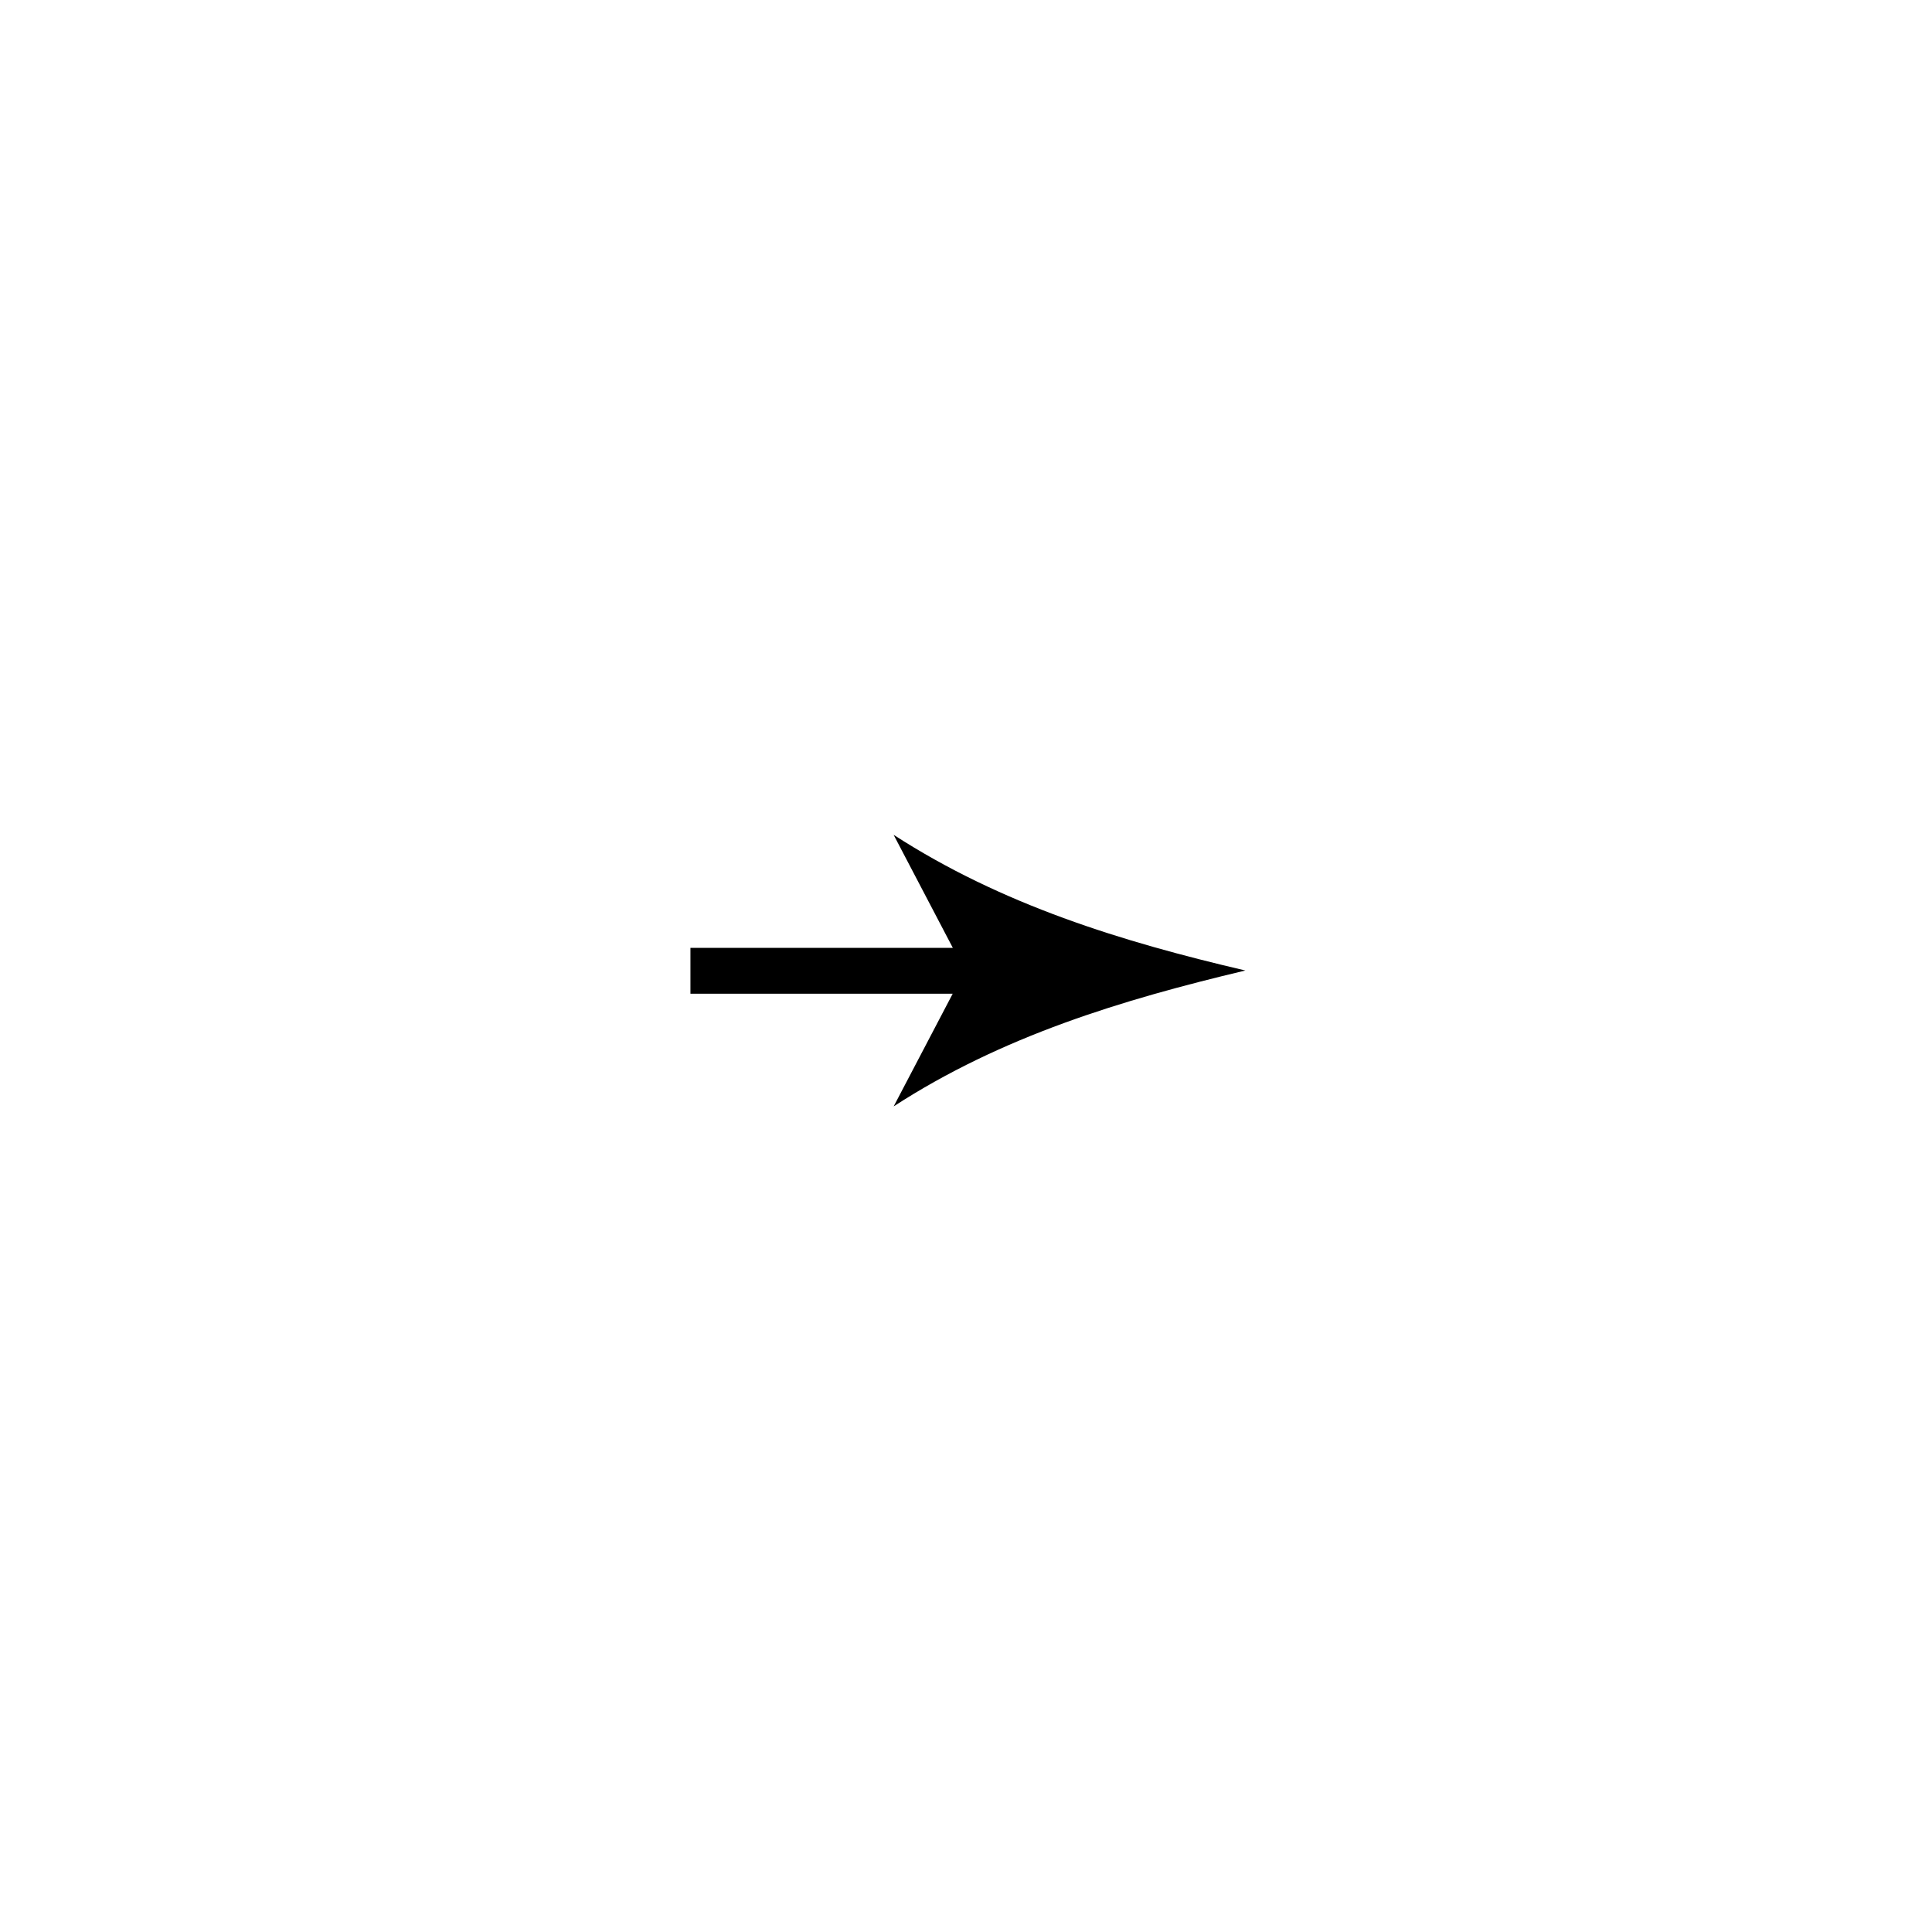
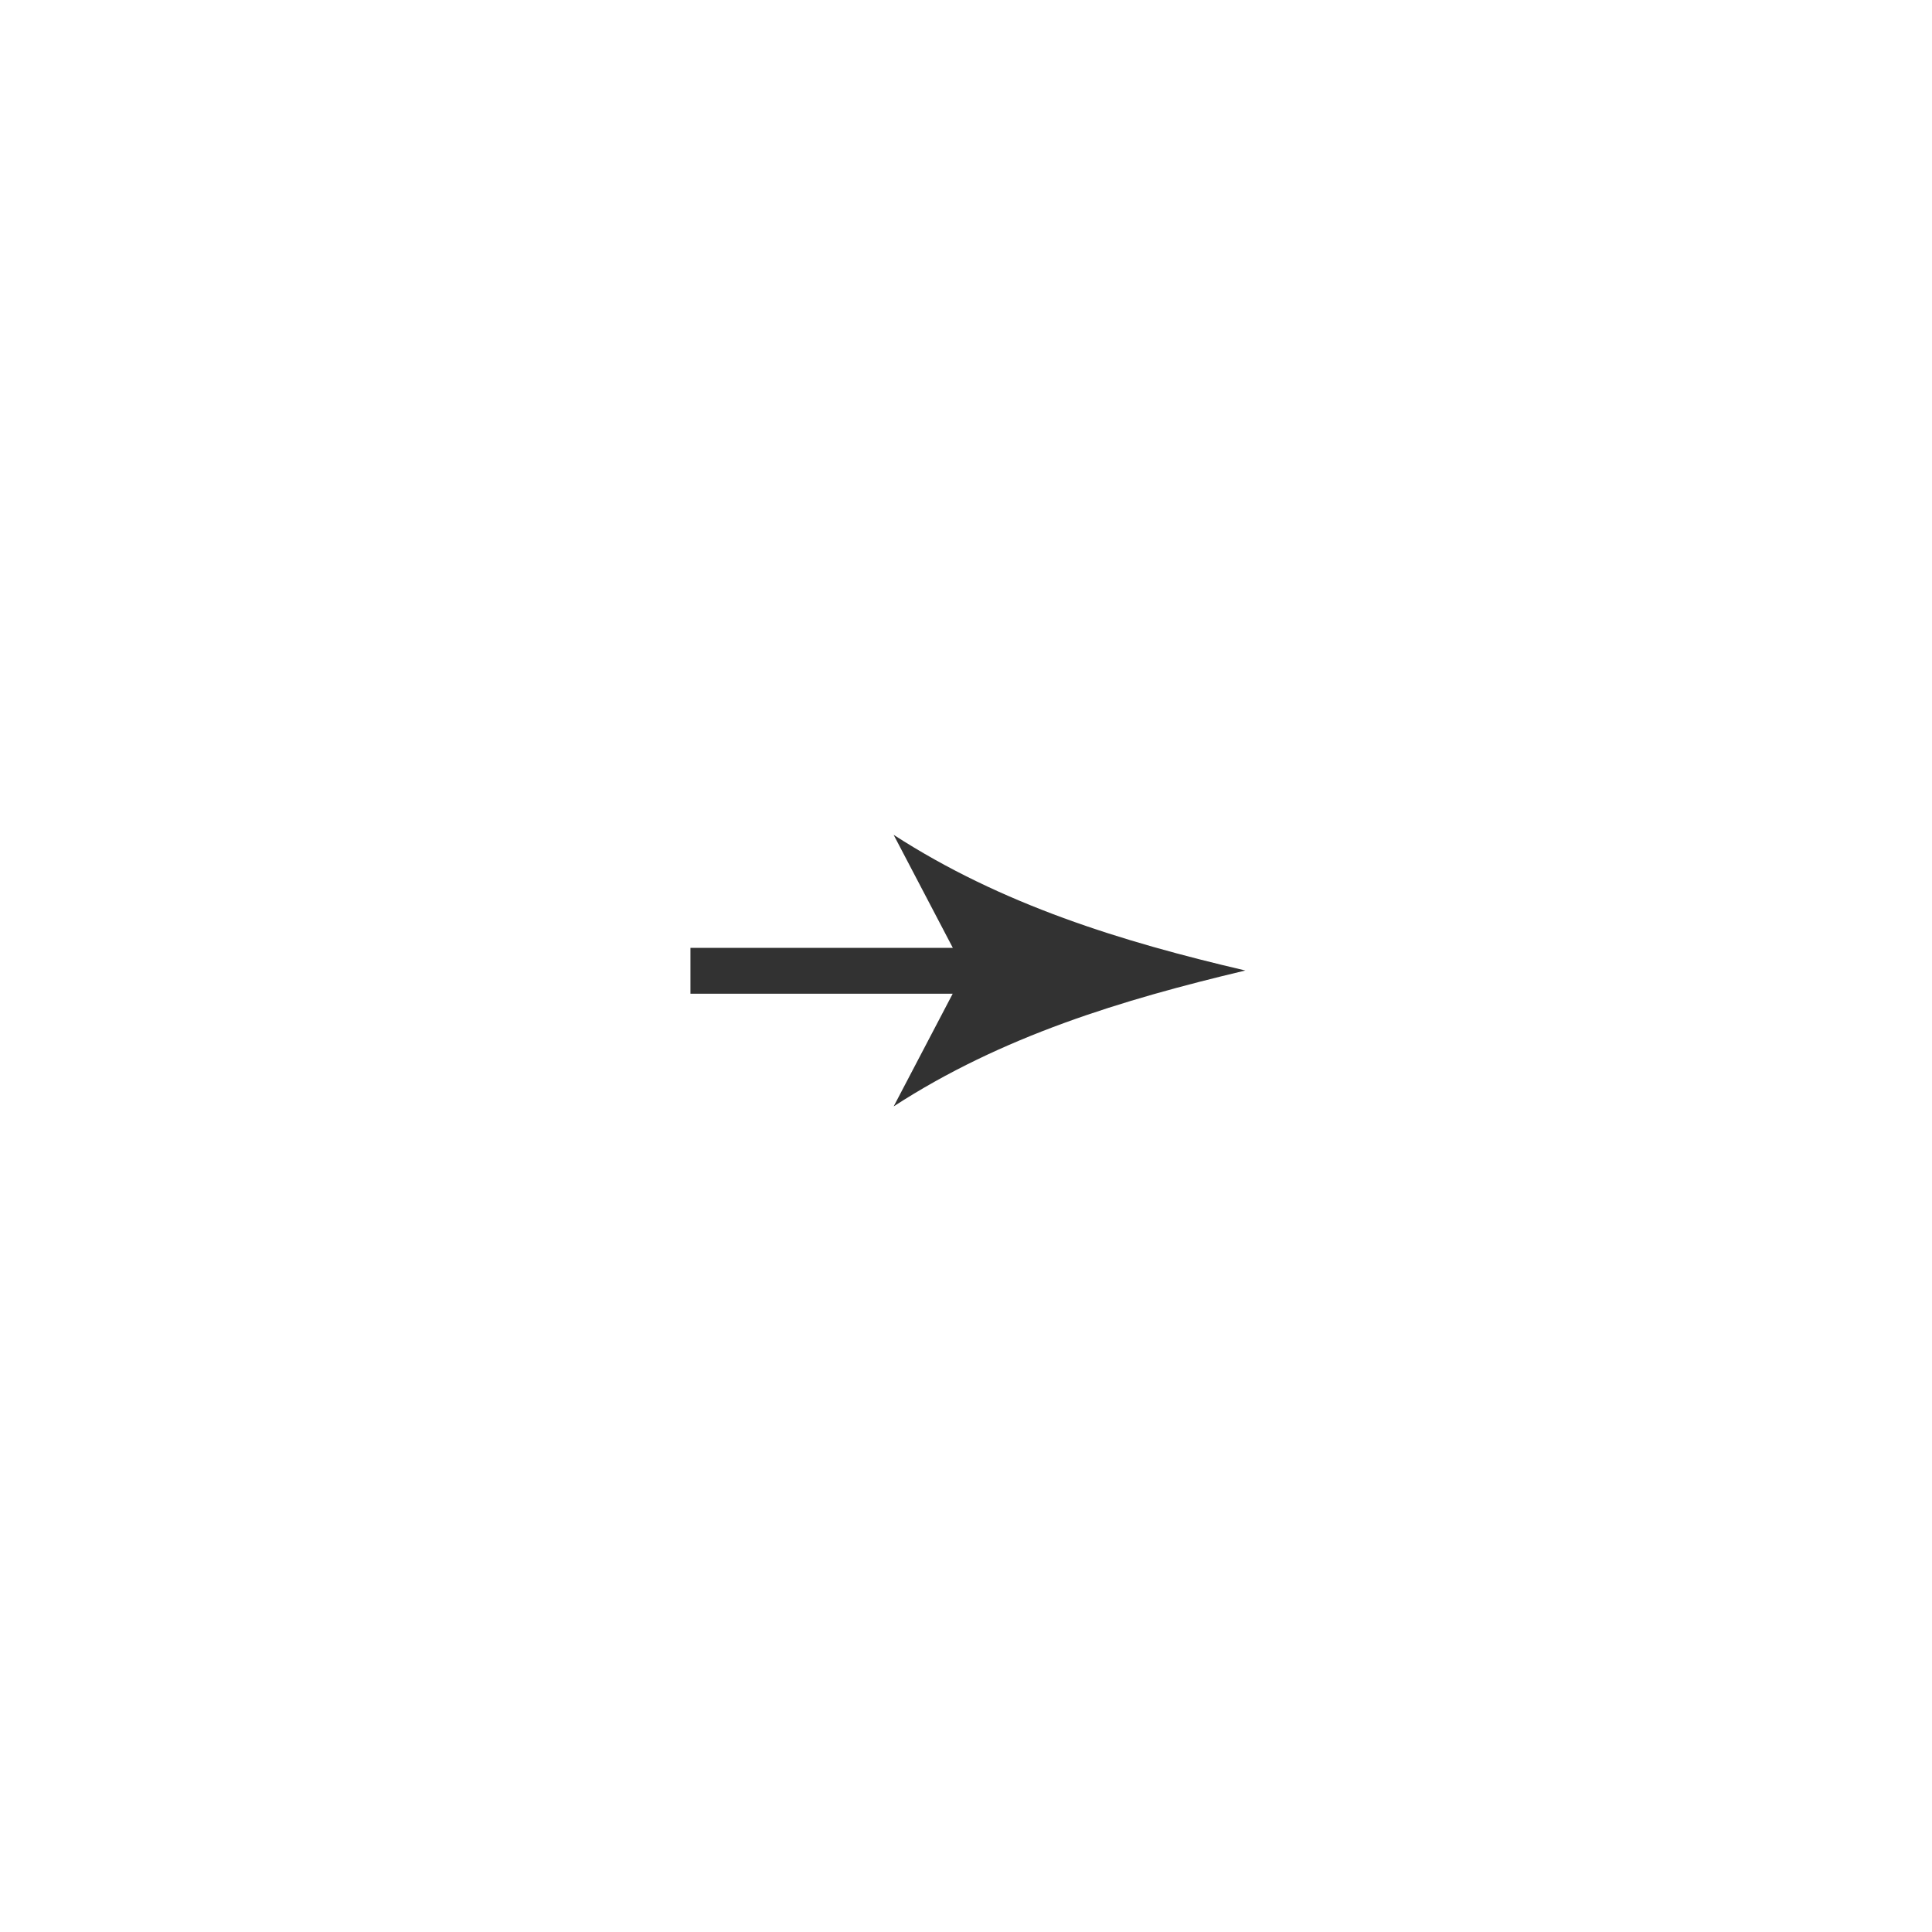
- <svg xmlns="http://www.w3.org/2000/svg" width="500" height="500" viewBox="0 0 500 500">
+ <svg xmlns="http://www.w3.org/2000/svg" fill="rgb(50,50,50)" width="500" height="500" viewBox="0 0 500 500">
  <path d="M123 379v-256h256v256h-256zm108.267-162.951l15.325 29.258h-67.905v11.871h67.868c-5.372 10.252-10.323 19.703-15.274 29.154 28.004-18.174 59.063-27.57 91.016-35.167-32.014-7.47-63.017-17-91.03-35.116z" fill="none" />
  <path fill-rule="evenodd" clip-rule="evenodd" d="M231.267 216.049c28.013 18.116 59.016 27.646 91.03 35.116-31.952 7.597-63.012 16.993-91.016 35.167 4.951-9.451 9.903-18.902 15.274-29.154h-67.868v-11.871h67.905l-15.325-29.258z" />
</svg>
